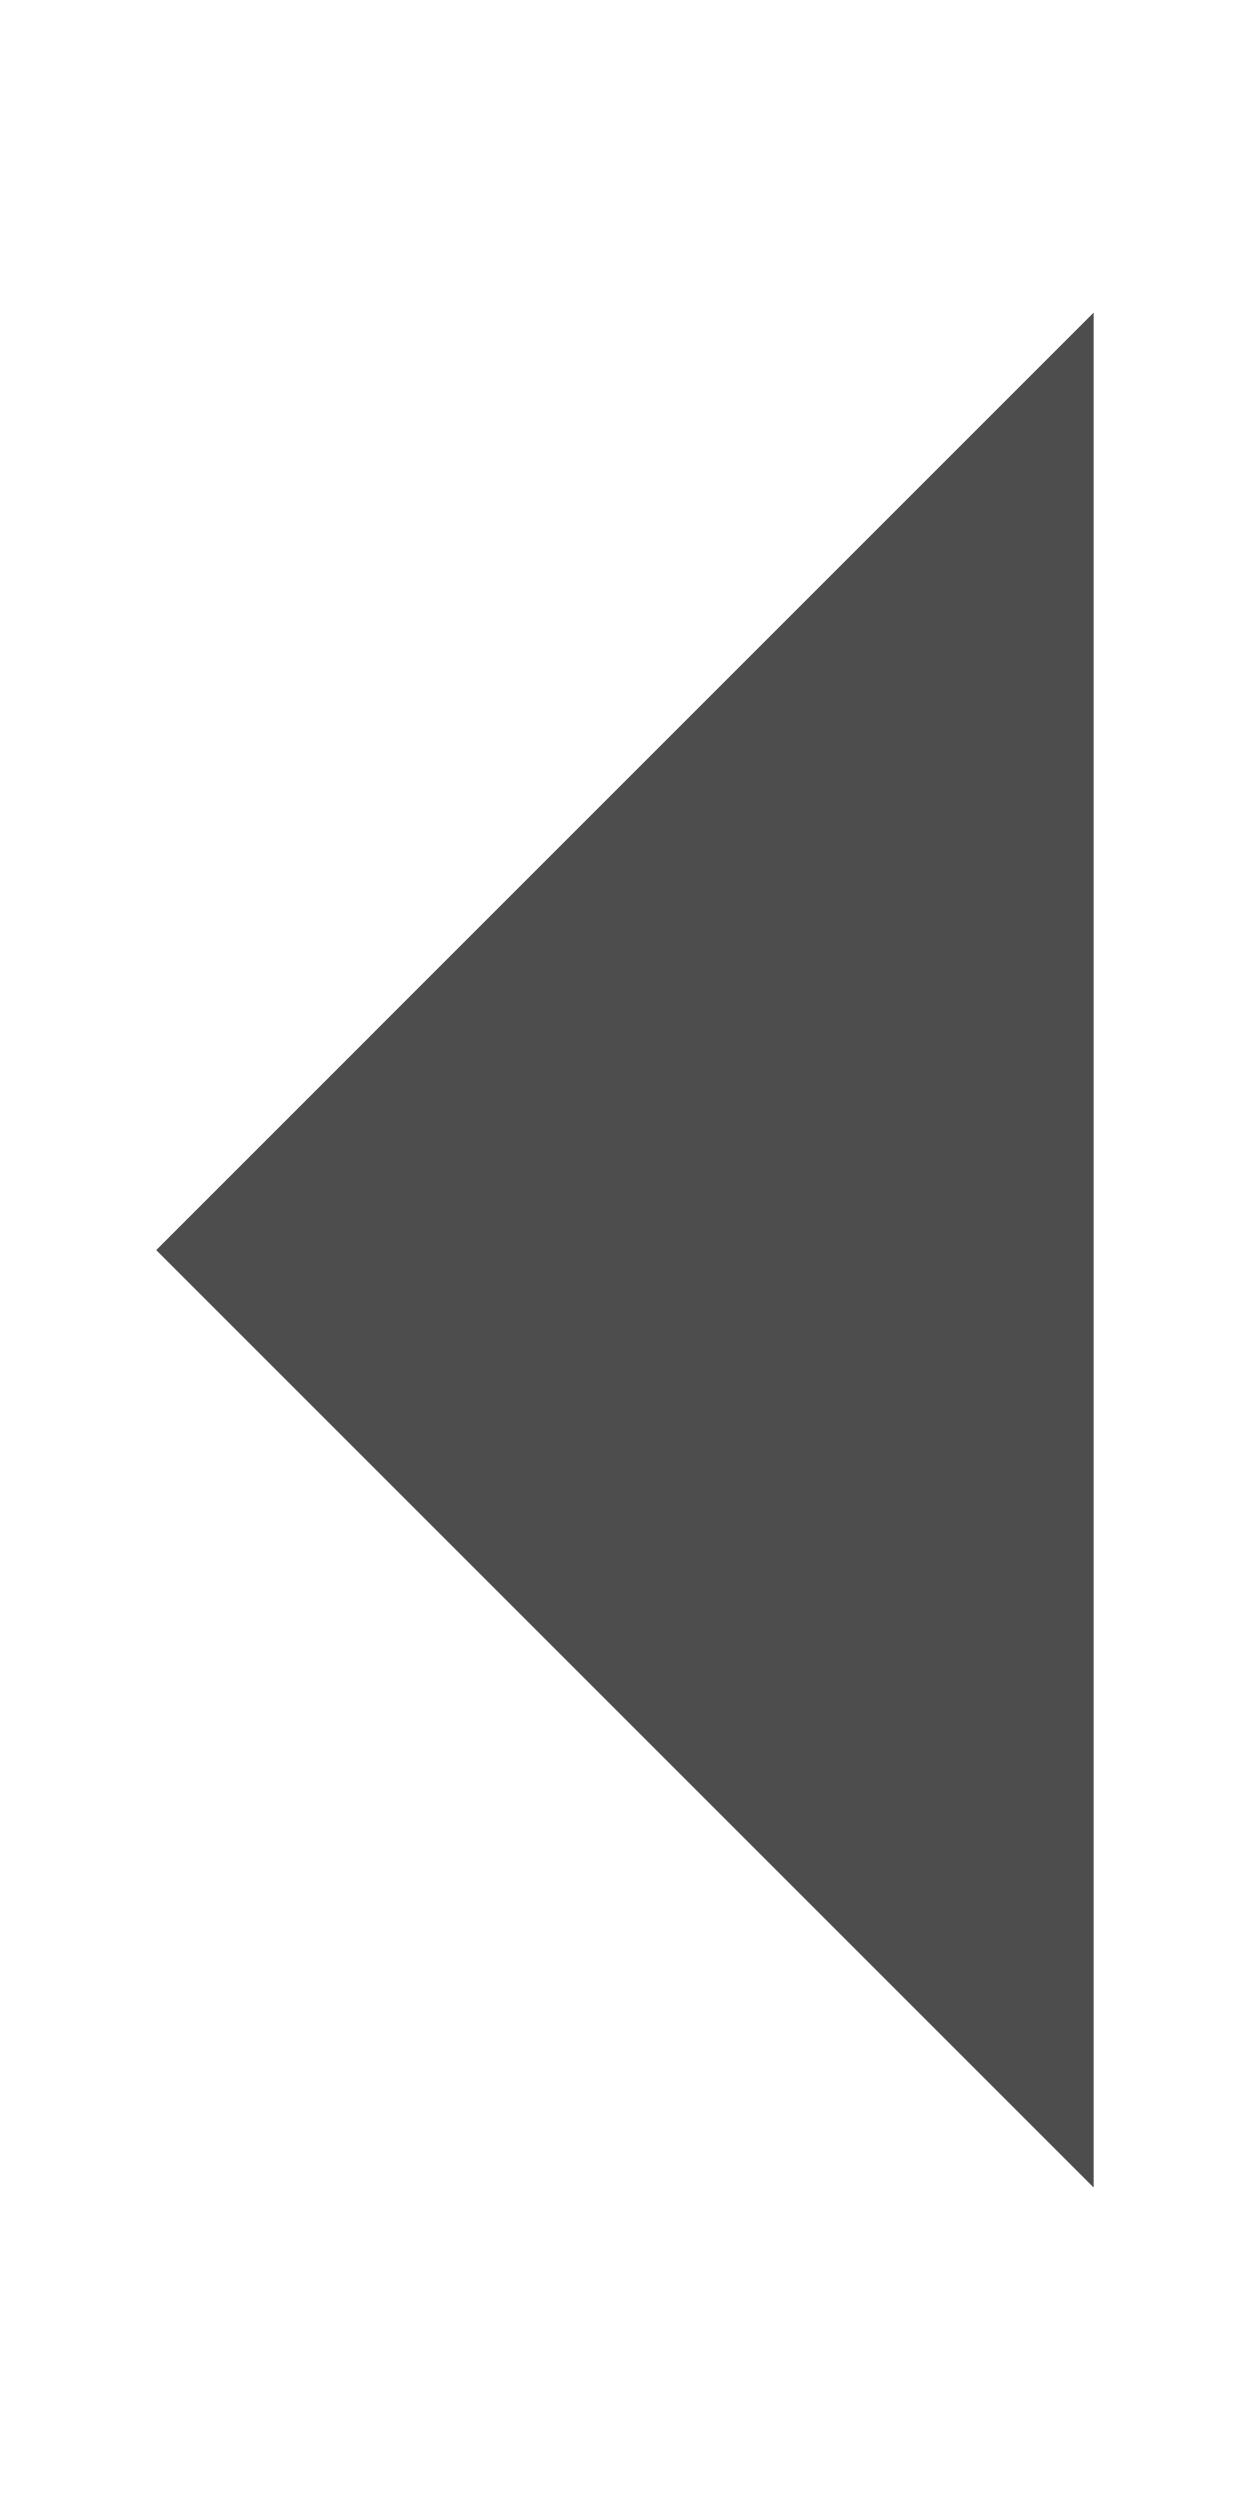
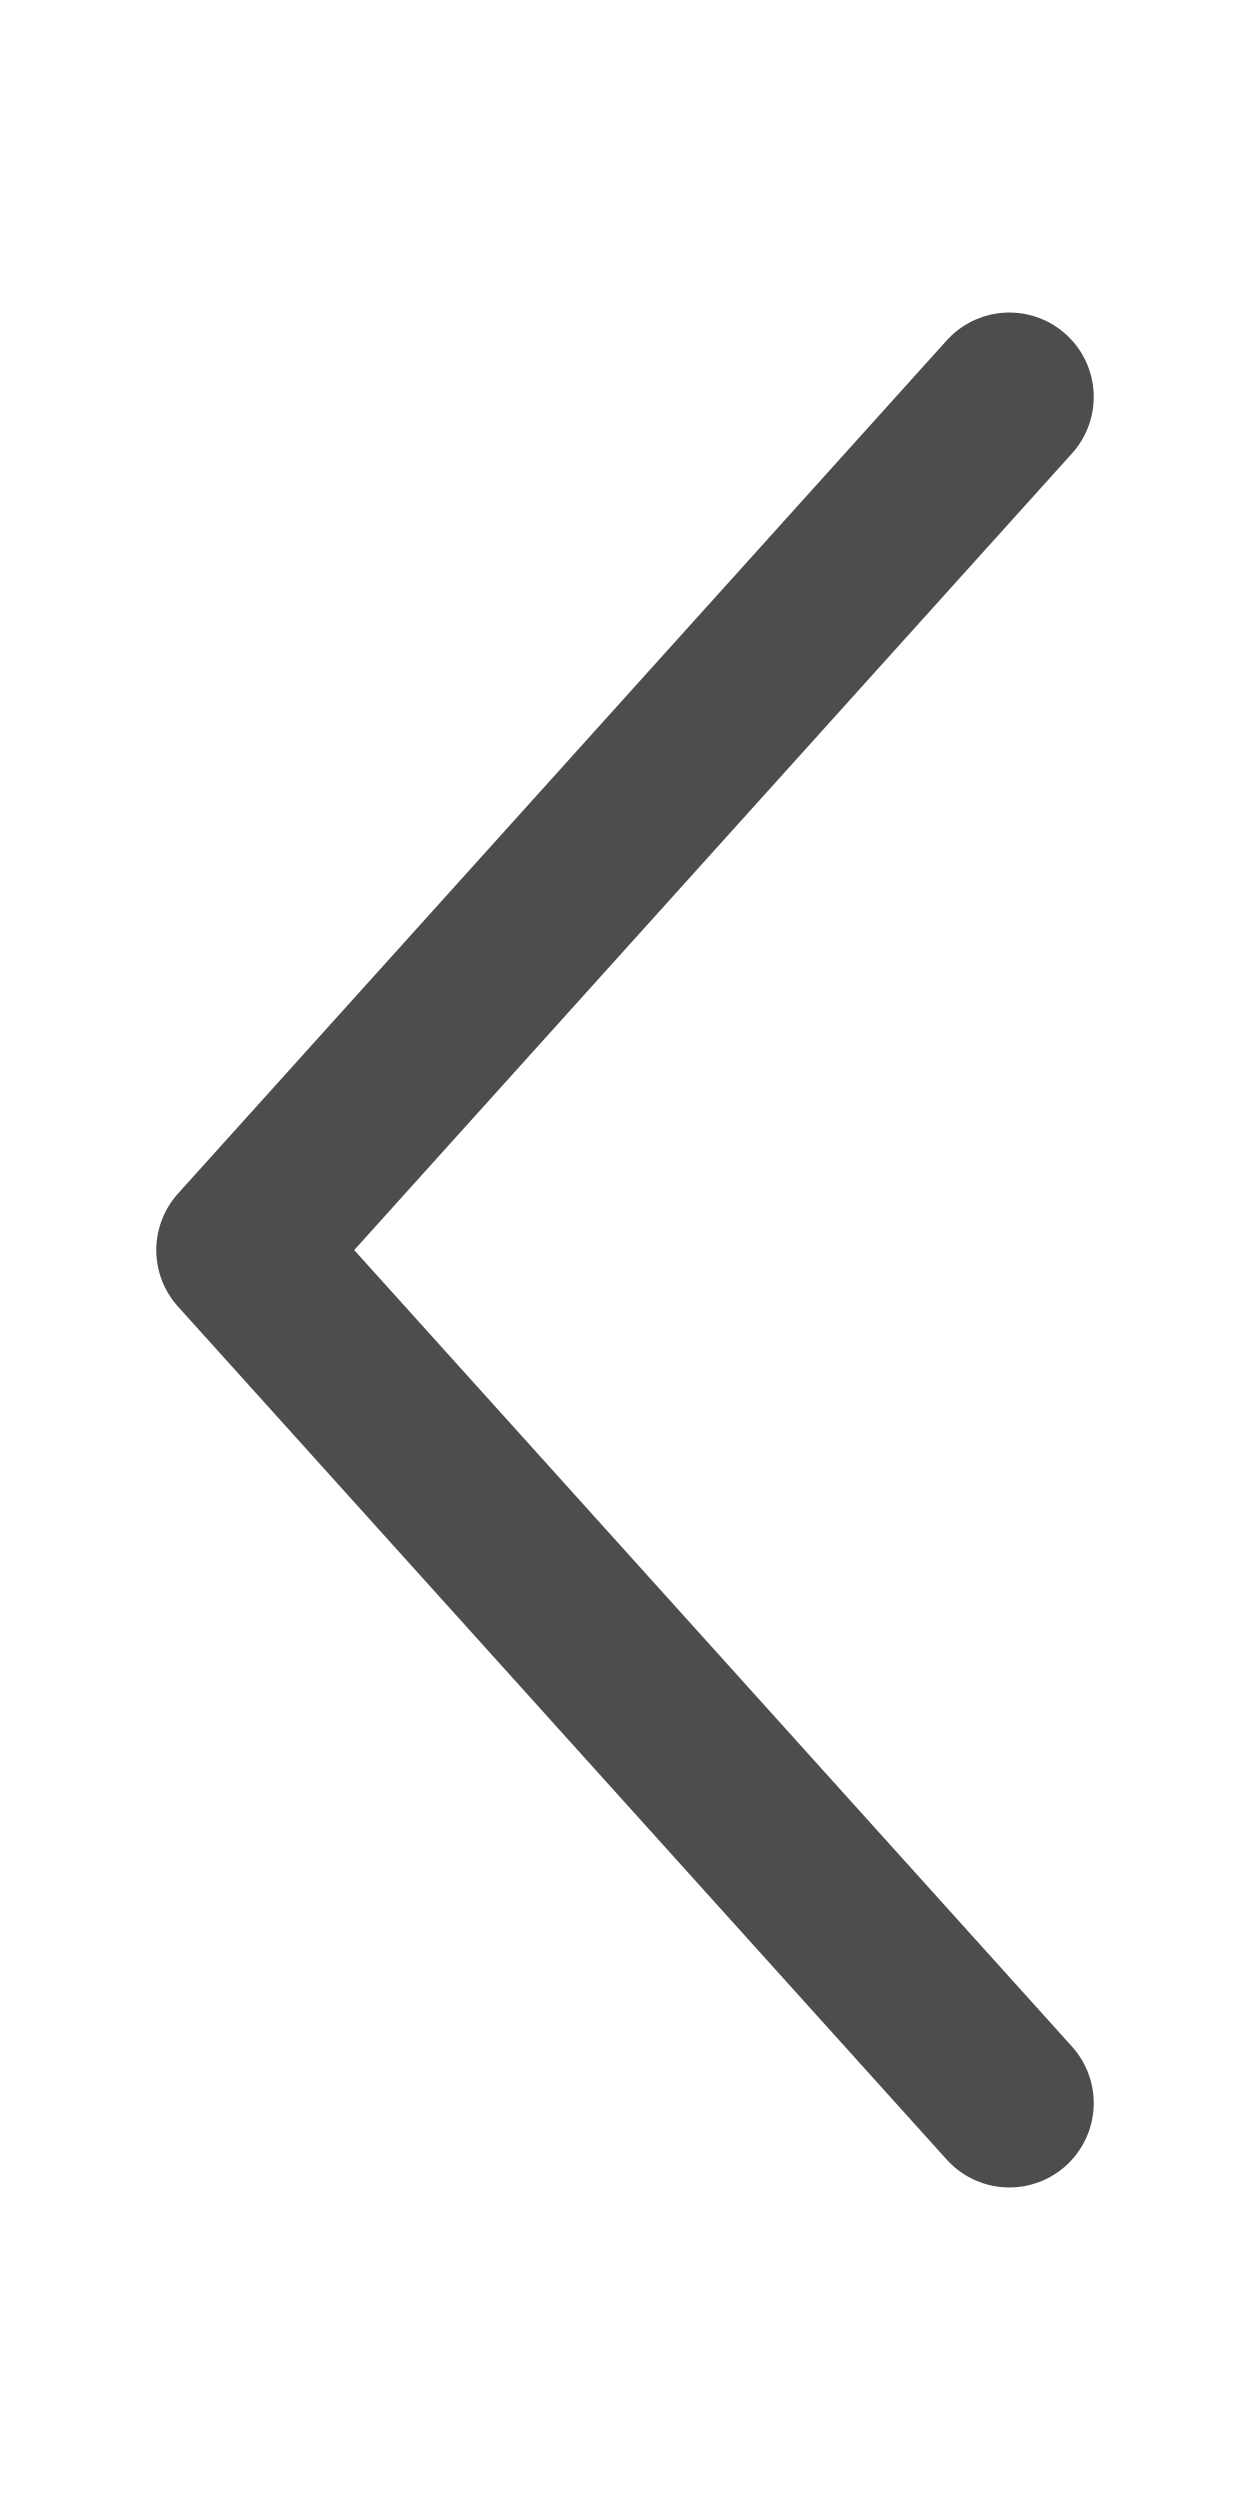
<svg xmlns="http://www.w3.org/2000/svg" width="32" height="64" viewBox="0 0 8.467 16.933" version="1.1" id="svg1">
-   <defs id="defs1" />
+   <defs id="defs1">
+     <linearGradient id="swatch1">
+       <stop style="stop-color:#4d4d4d;stop-opacity:1;" offset="0" id="stop1" />
+     </linearGradient>
+   </defs>
  <g id="layer1">
-     <path style="fill:#4d4d4d;fill-opacity:1;stroke:#4d4d4d;stroke-width:0;stroke-linecap:round;stroke-linejoin:round;stroke-dasharray:none;stroke-opacity:1;paint-order:stroke fill markers" d="M 7.408,14.817 1.058,8.467 7.408,2.117" id="path1" />
+     <path style="fill:none;fill-opacity:1;stroke:#4d4d4d;stroke-width:1.143;stroke-linecap:round;stroke-linejoin:round;stroke-dasharray:none;stroke-opacity:1;paint-order:stroke fill markers" d="M 6.837,14.245 1.63,8.467 6.837,2.688" id="path1" />
  </g>
</svg>
